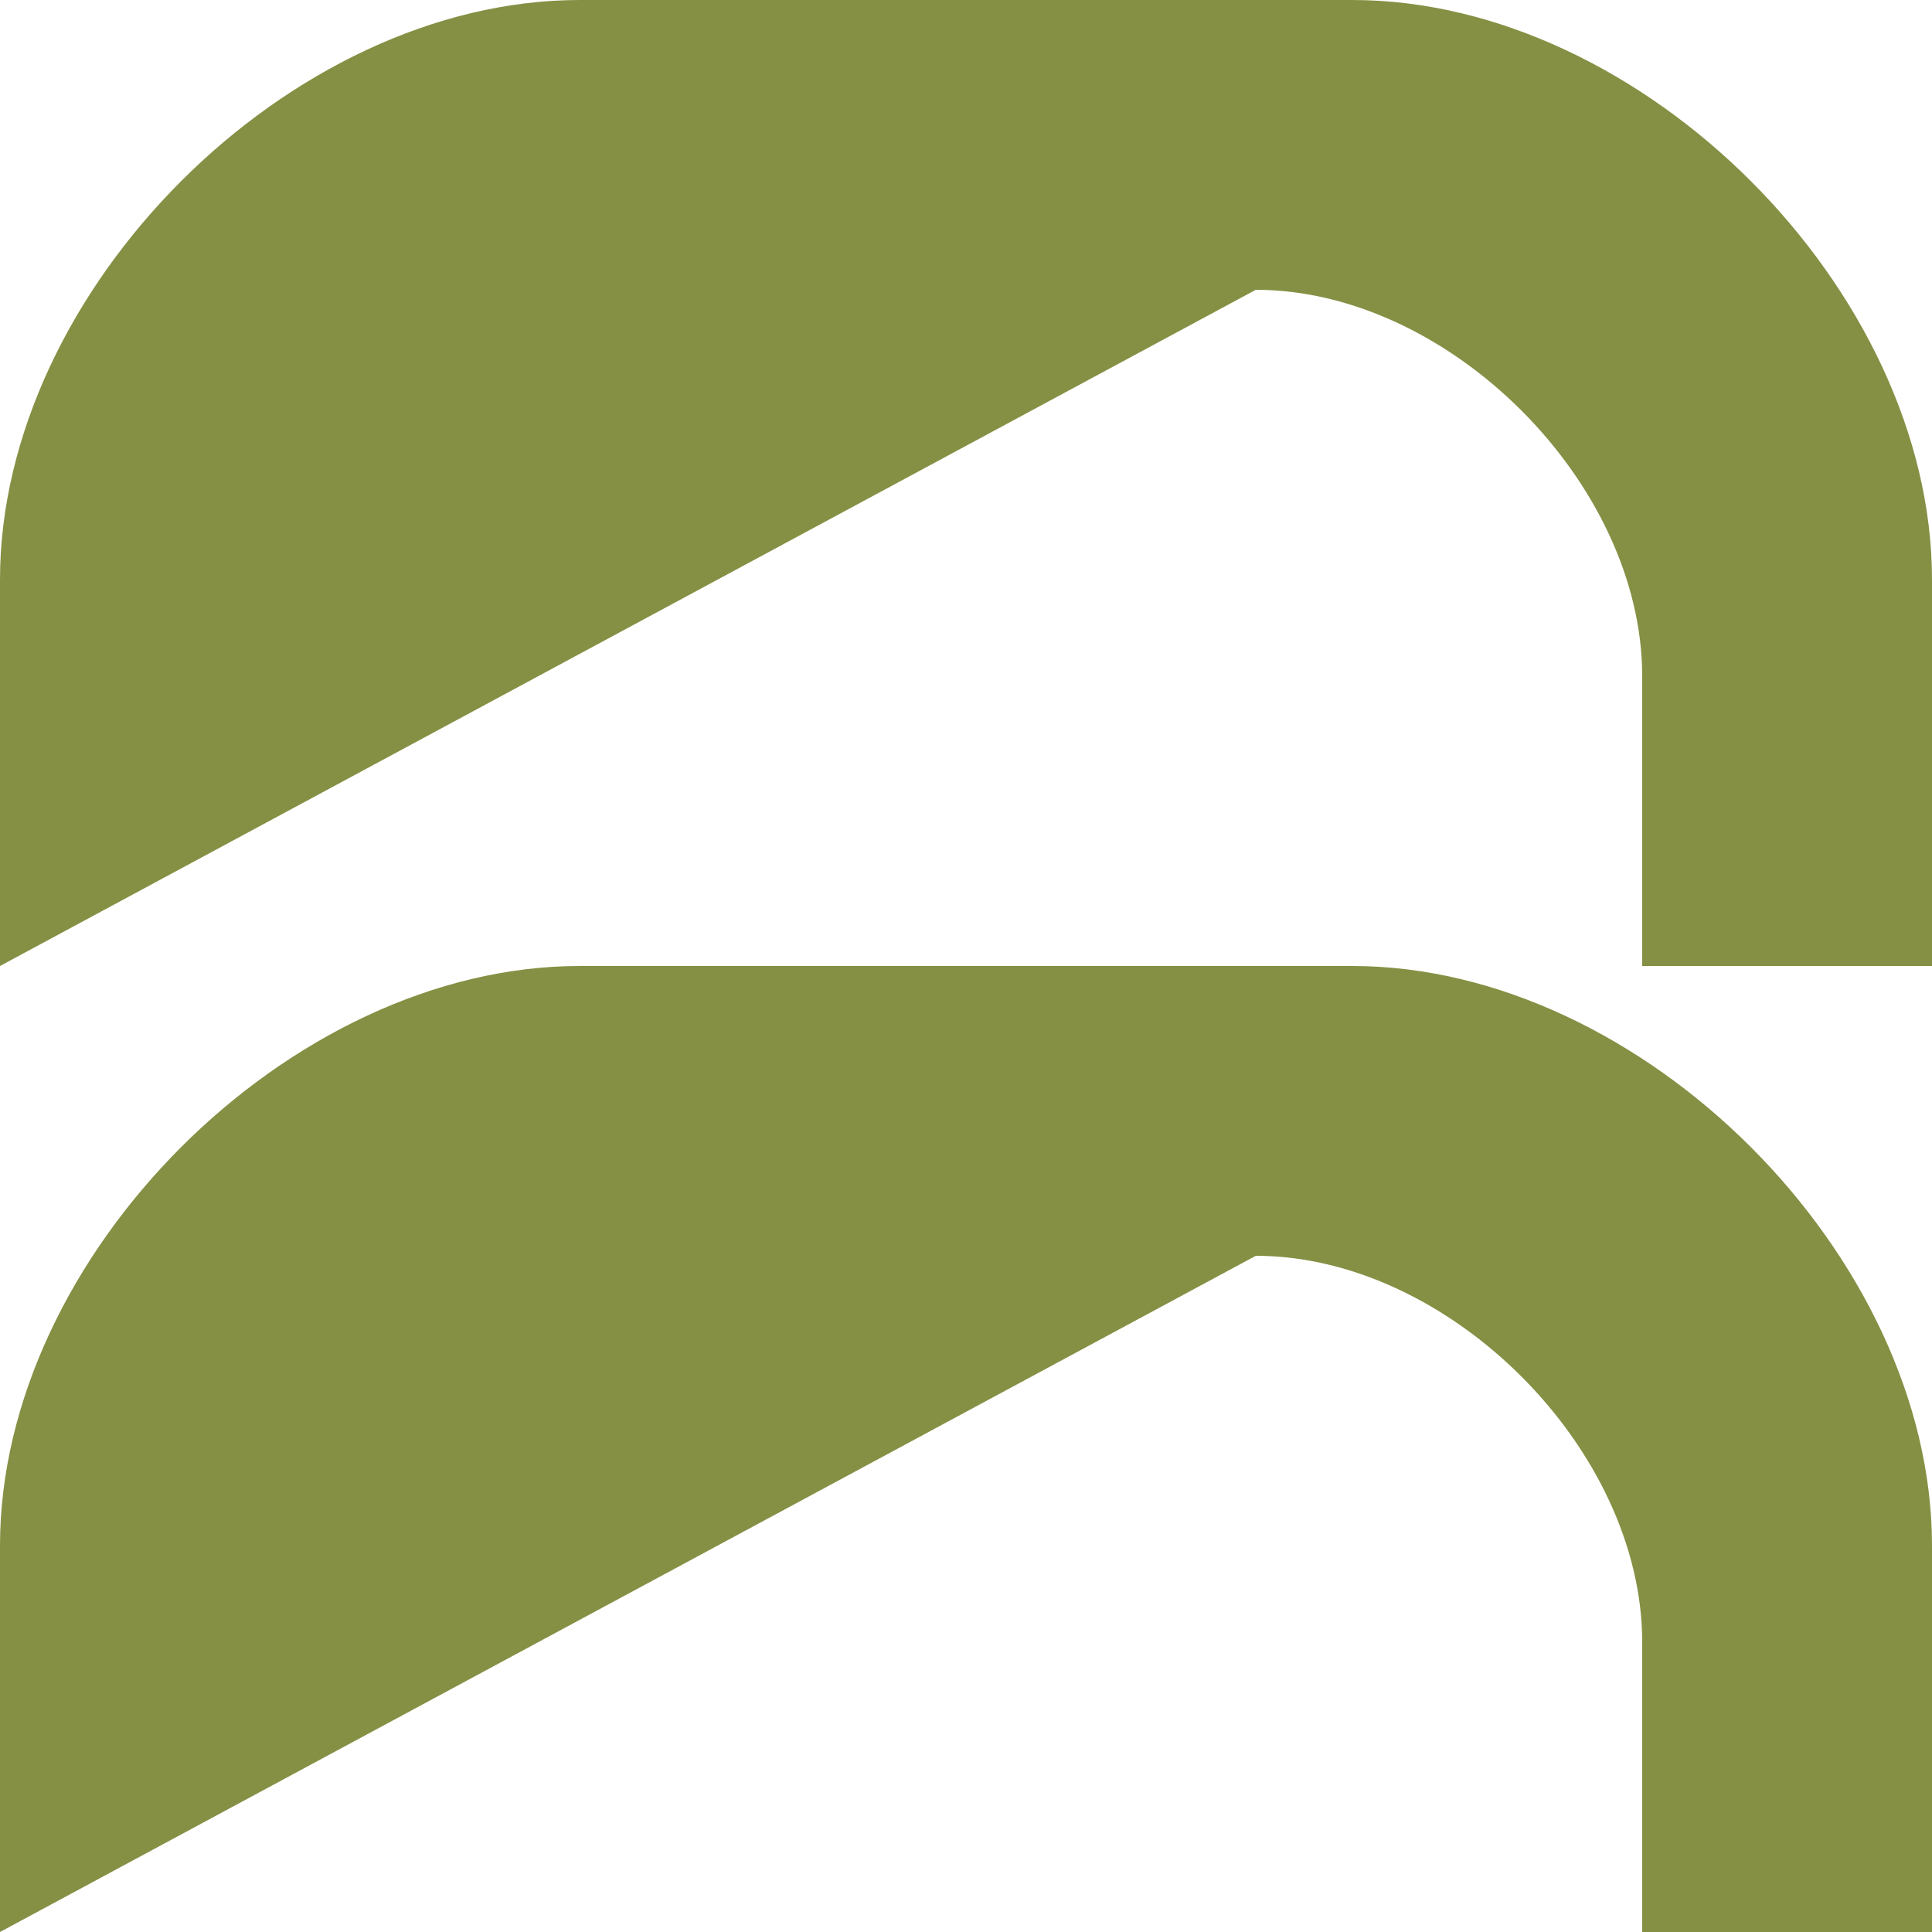
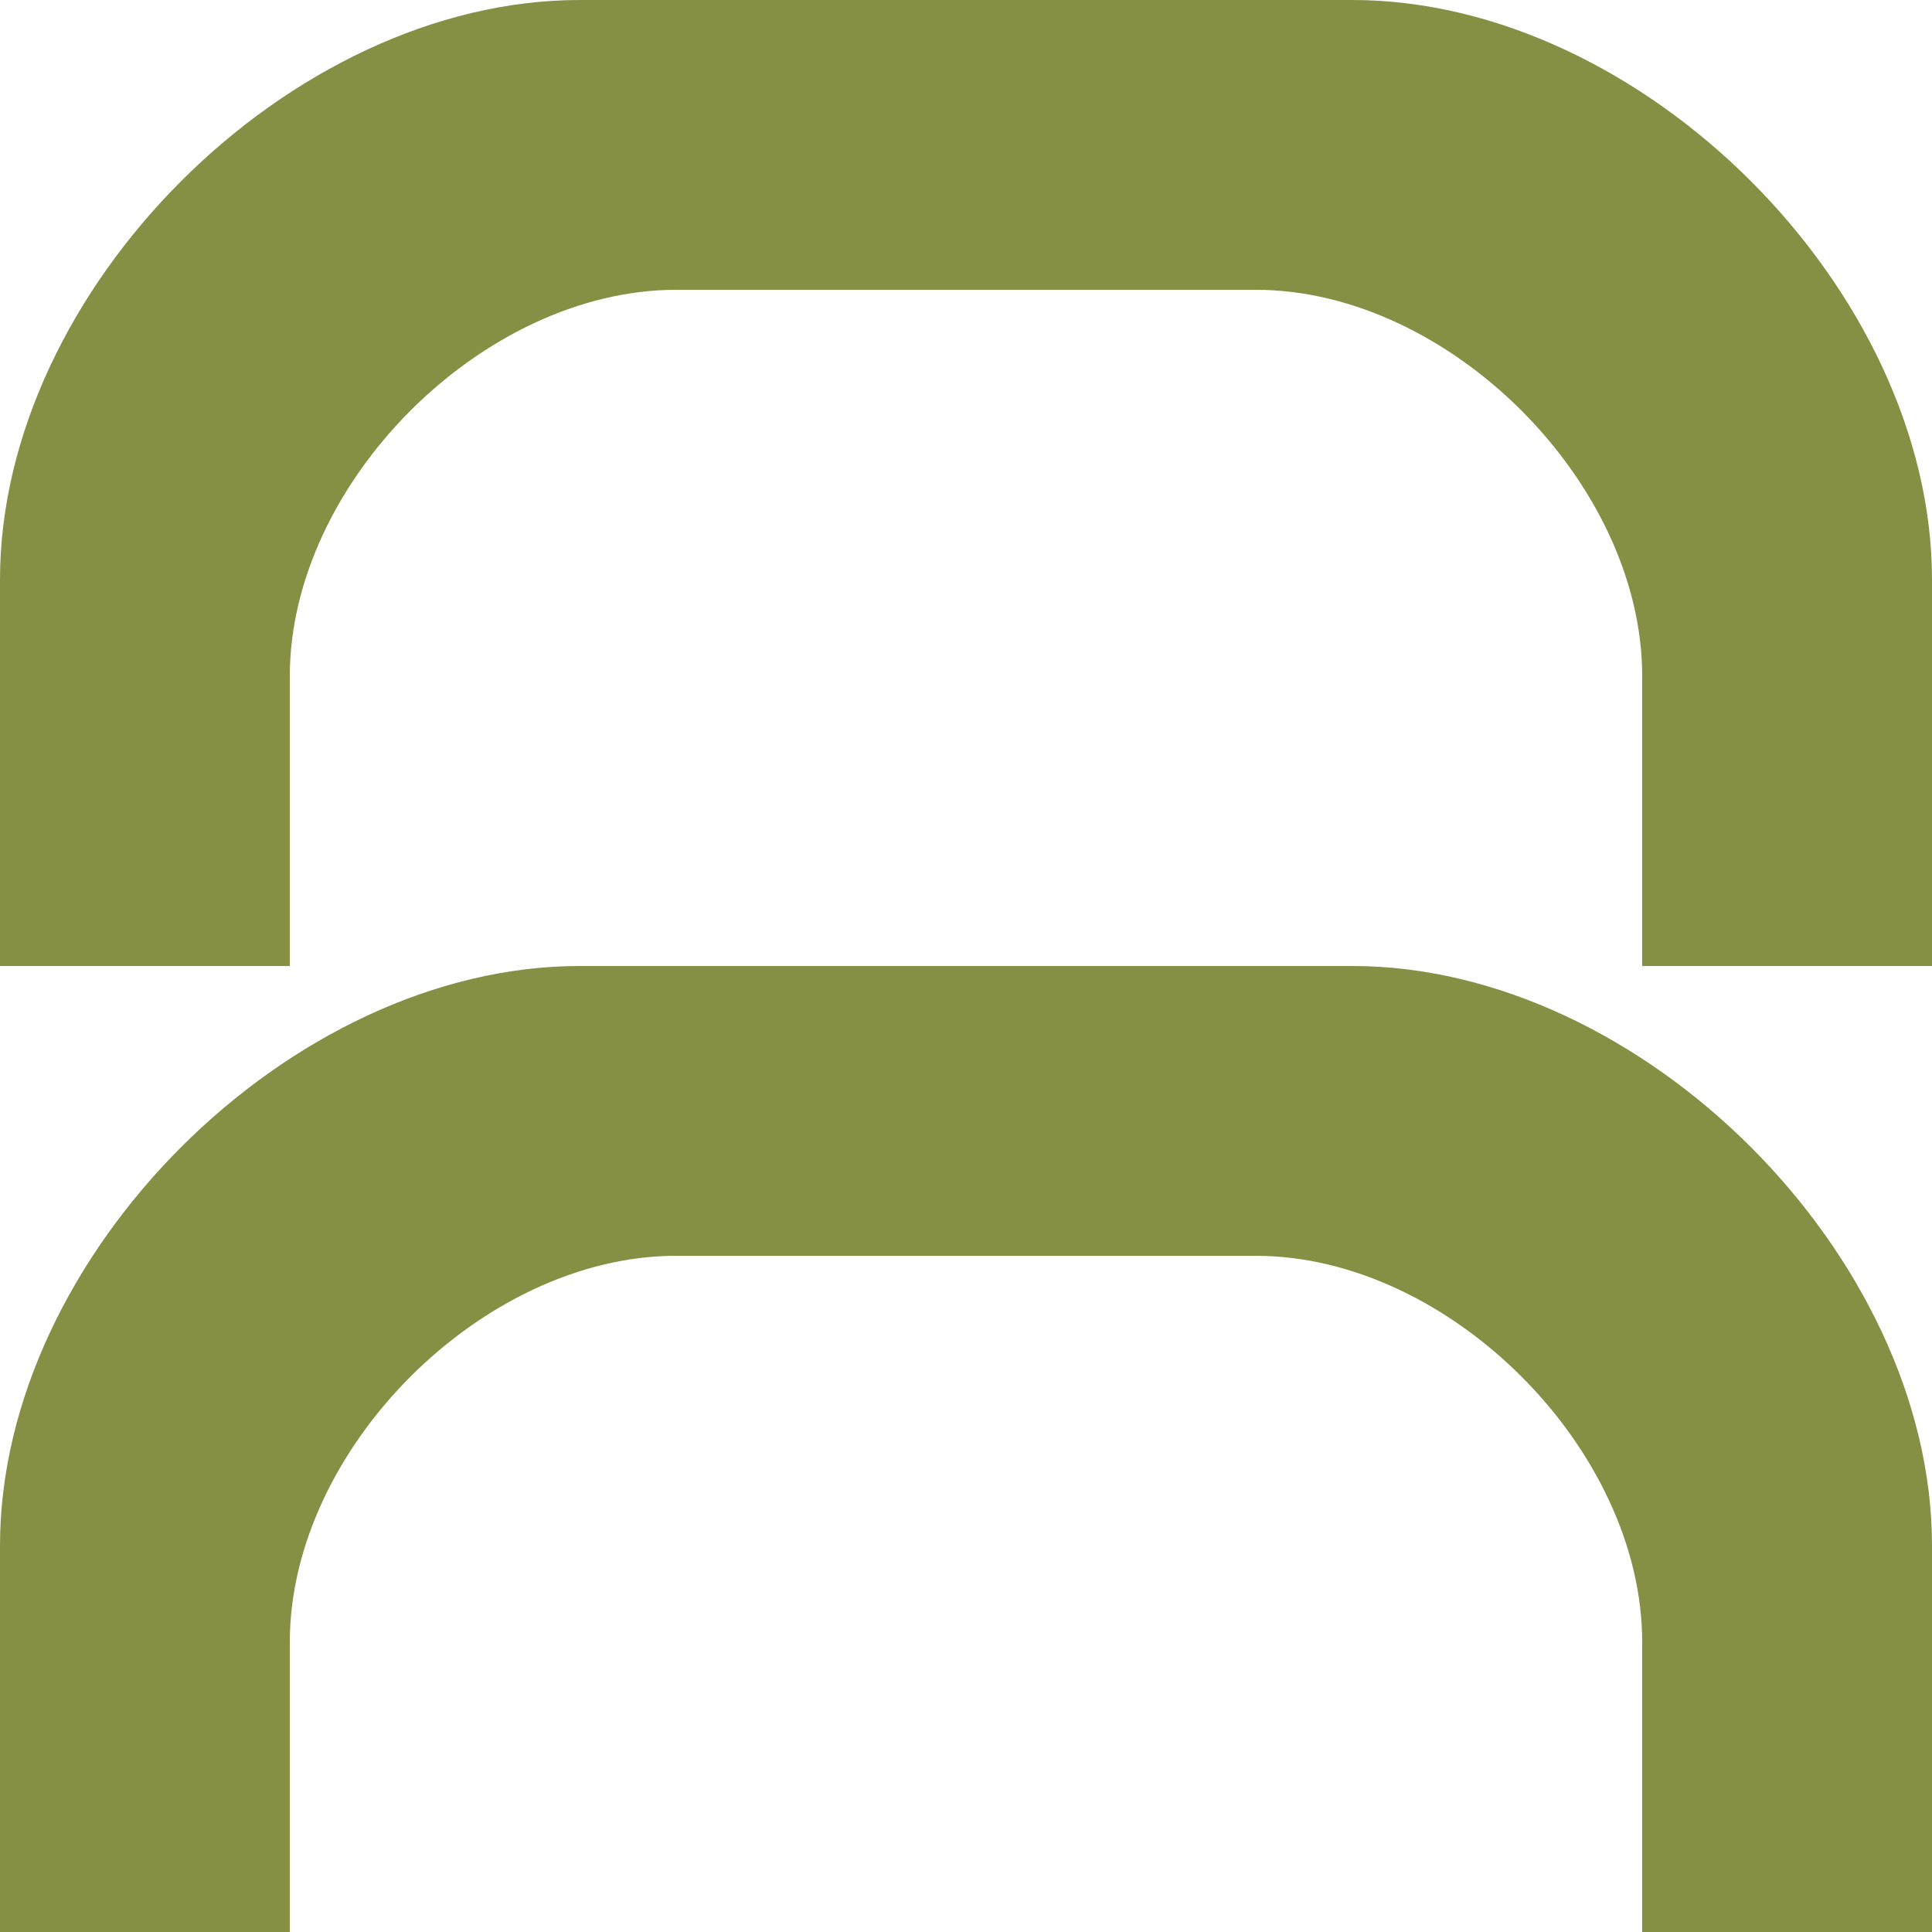
<svg xmlns="http://www.w3.org/2000/svg" width="400" height="400">
-   <path d="M 0 200 v -80 c 0 -60, 60 -120, 120 -120 h 160 c 60 0, 120 60, 120 120 v 80 h -60 v -60 c 0 -40, -40 -80, -80 -80, h -120 c -40 0, -80 40, -80 80 v 60 Z" style="fill:#859044;fill-opacity:1" />
-   <path d="M 0 400 v -80 c 0 -60, 60 -120, 120 -120 h 160 c 60 0, 120 60, 120 120 v 80 h -60 v -60 c 0 -40, -40 -80, -80 -80, h -120 c -40 0, -80 40, -80 80 v 60 Z" style="fill:#859044;fill-opacity:1" />
+   <path d="M 0,200 v -80 c 0,-60 60,-120 120,-120 h 160 c 60,0 120,60 120,120 v 80 h -60 v -60 c 0,-40 -40,-80 -80,-80 h -120 c -40,0 -80,40 -80,80 v 60 Z" style="fill:#859044;fill-opacity:1" />
+   <path d="M 0,400 v -80 c 0,-60 60,-120 120,-120 h 160 c 60,0 120,60 120,120 v 80 h -60 v -60 c 0,-40 -40,-80 -80,-80 h -120 c -40,0 -80,40 -80,80 v 60 Z" style="fill:#859044;fill-opacity:1" />
</svg>
